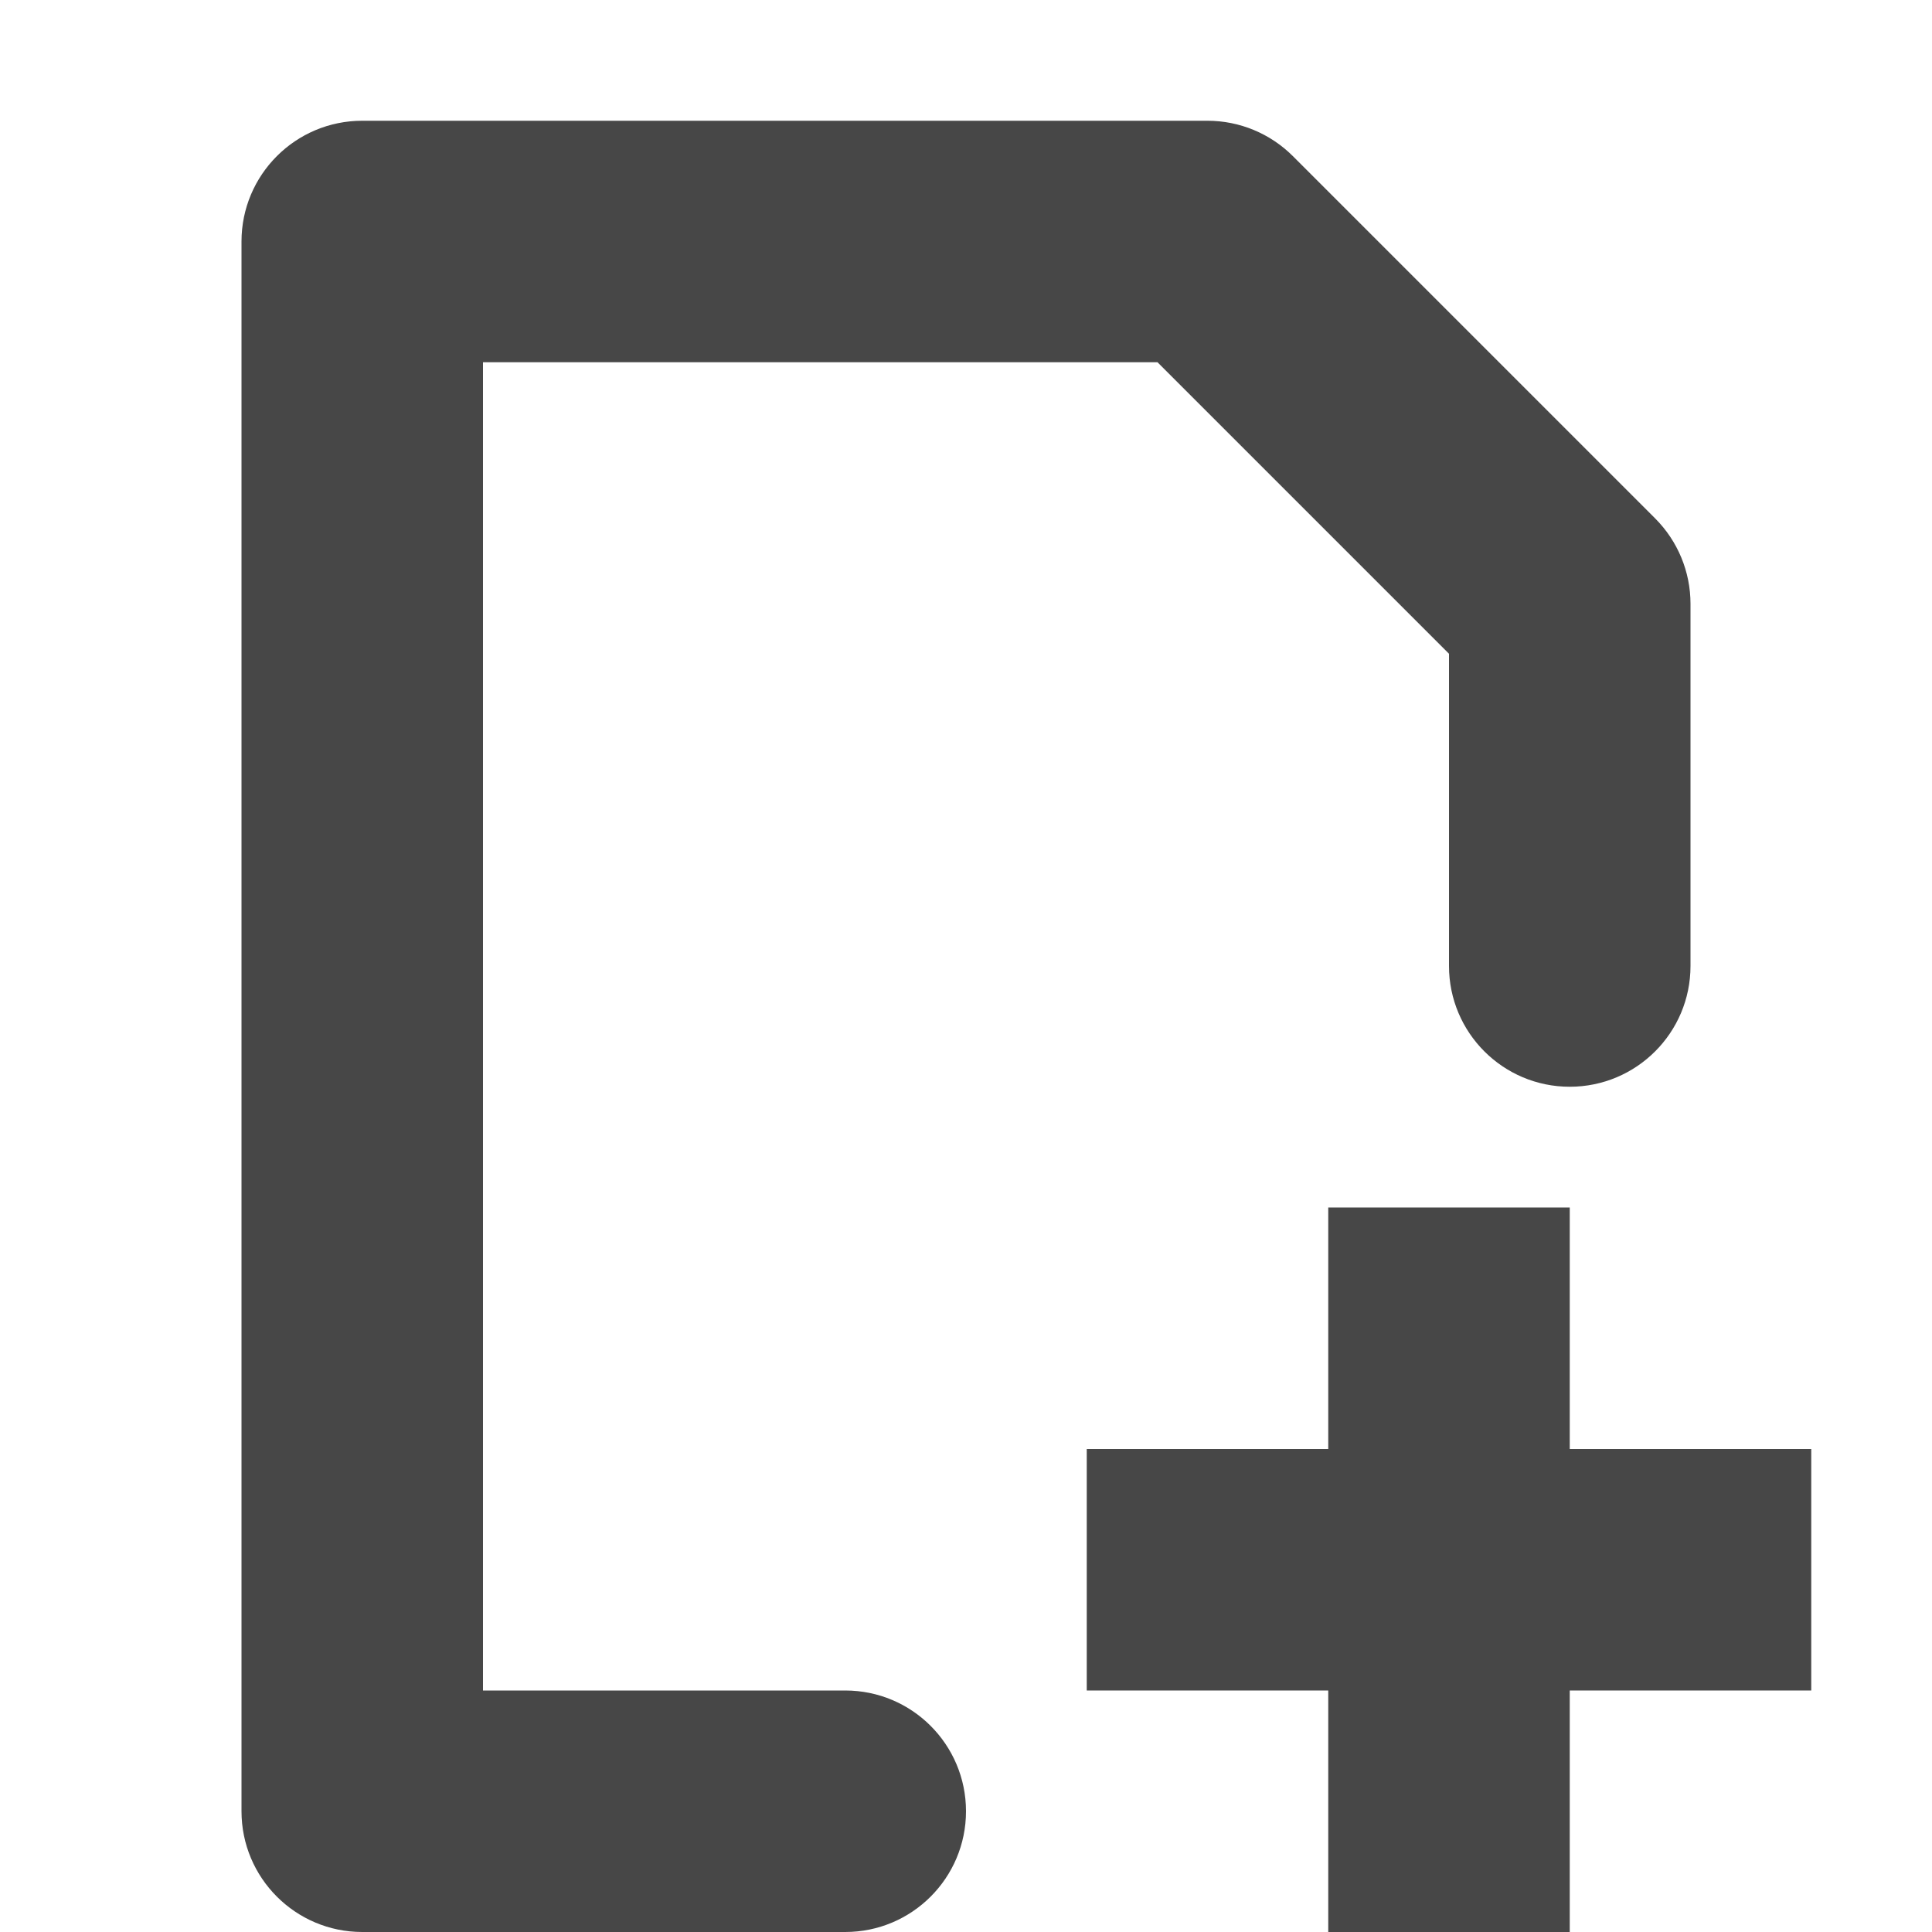
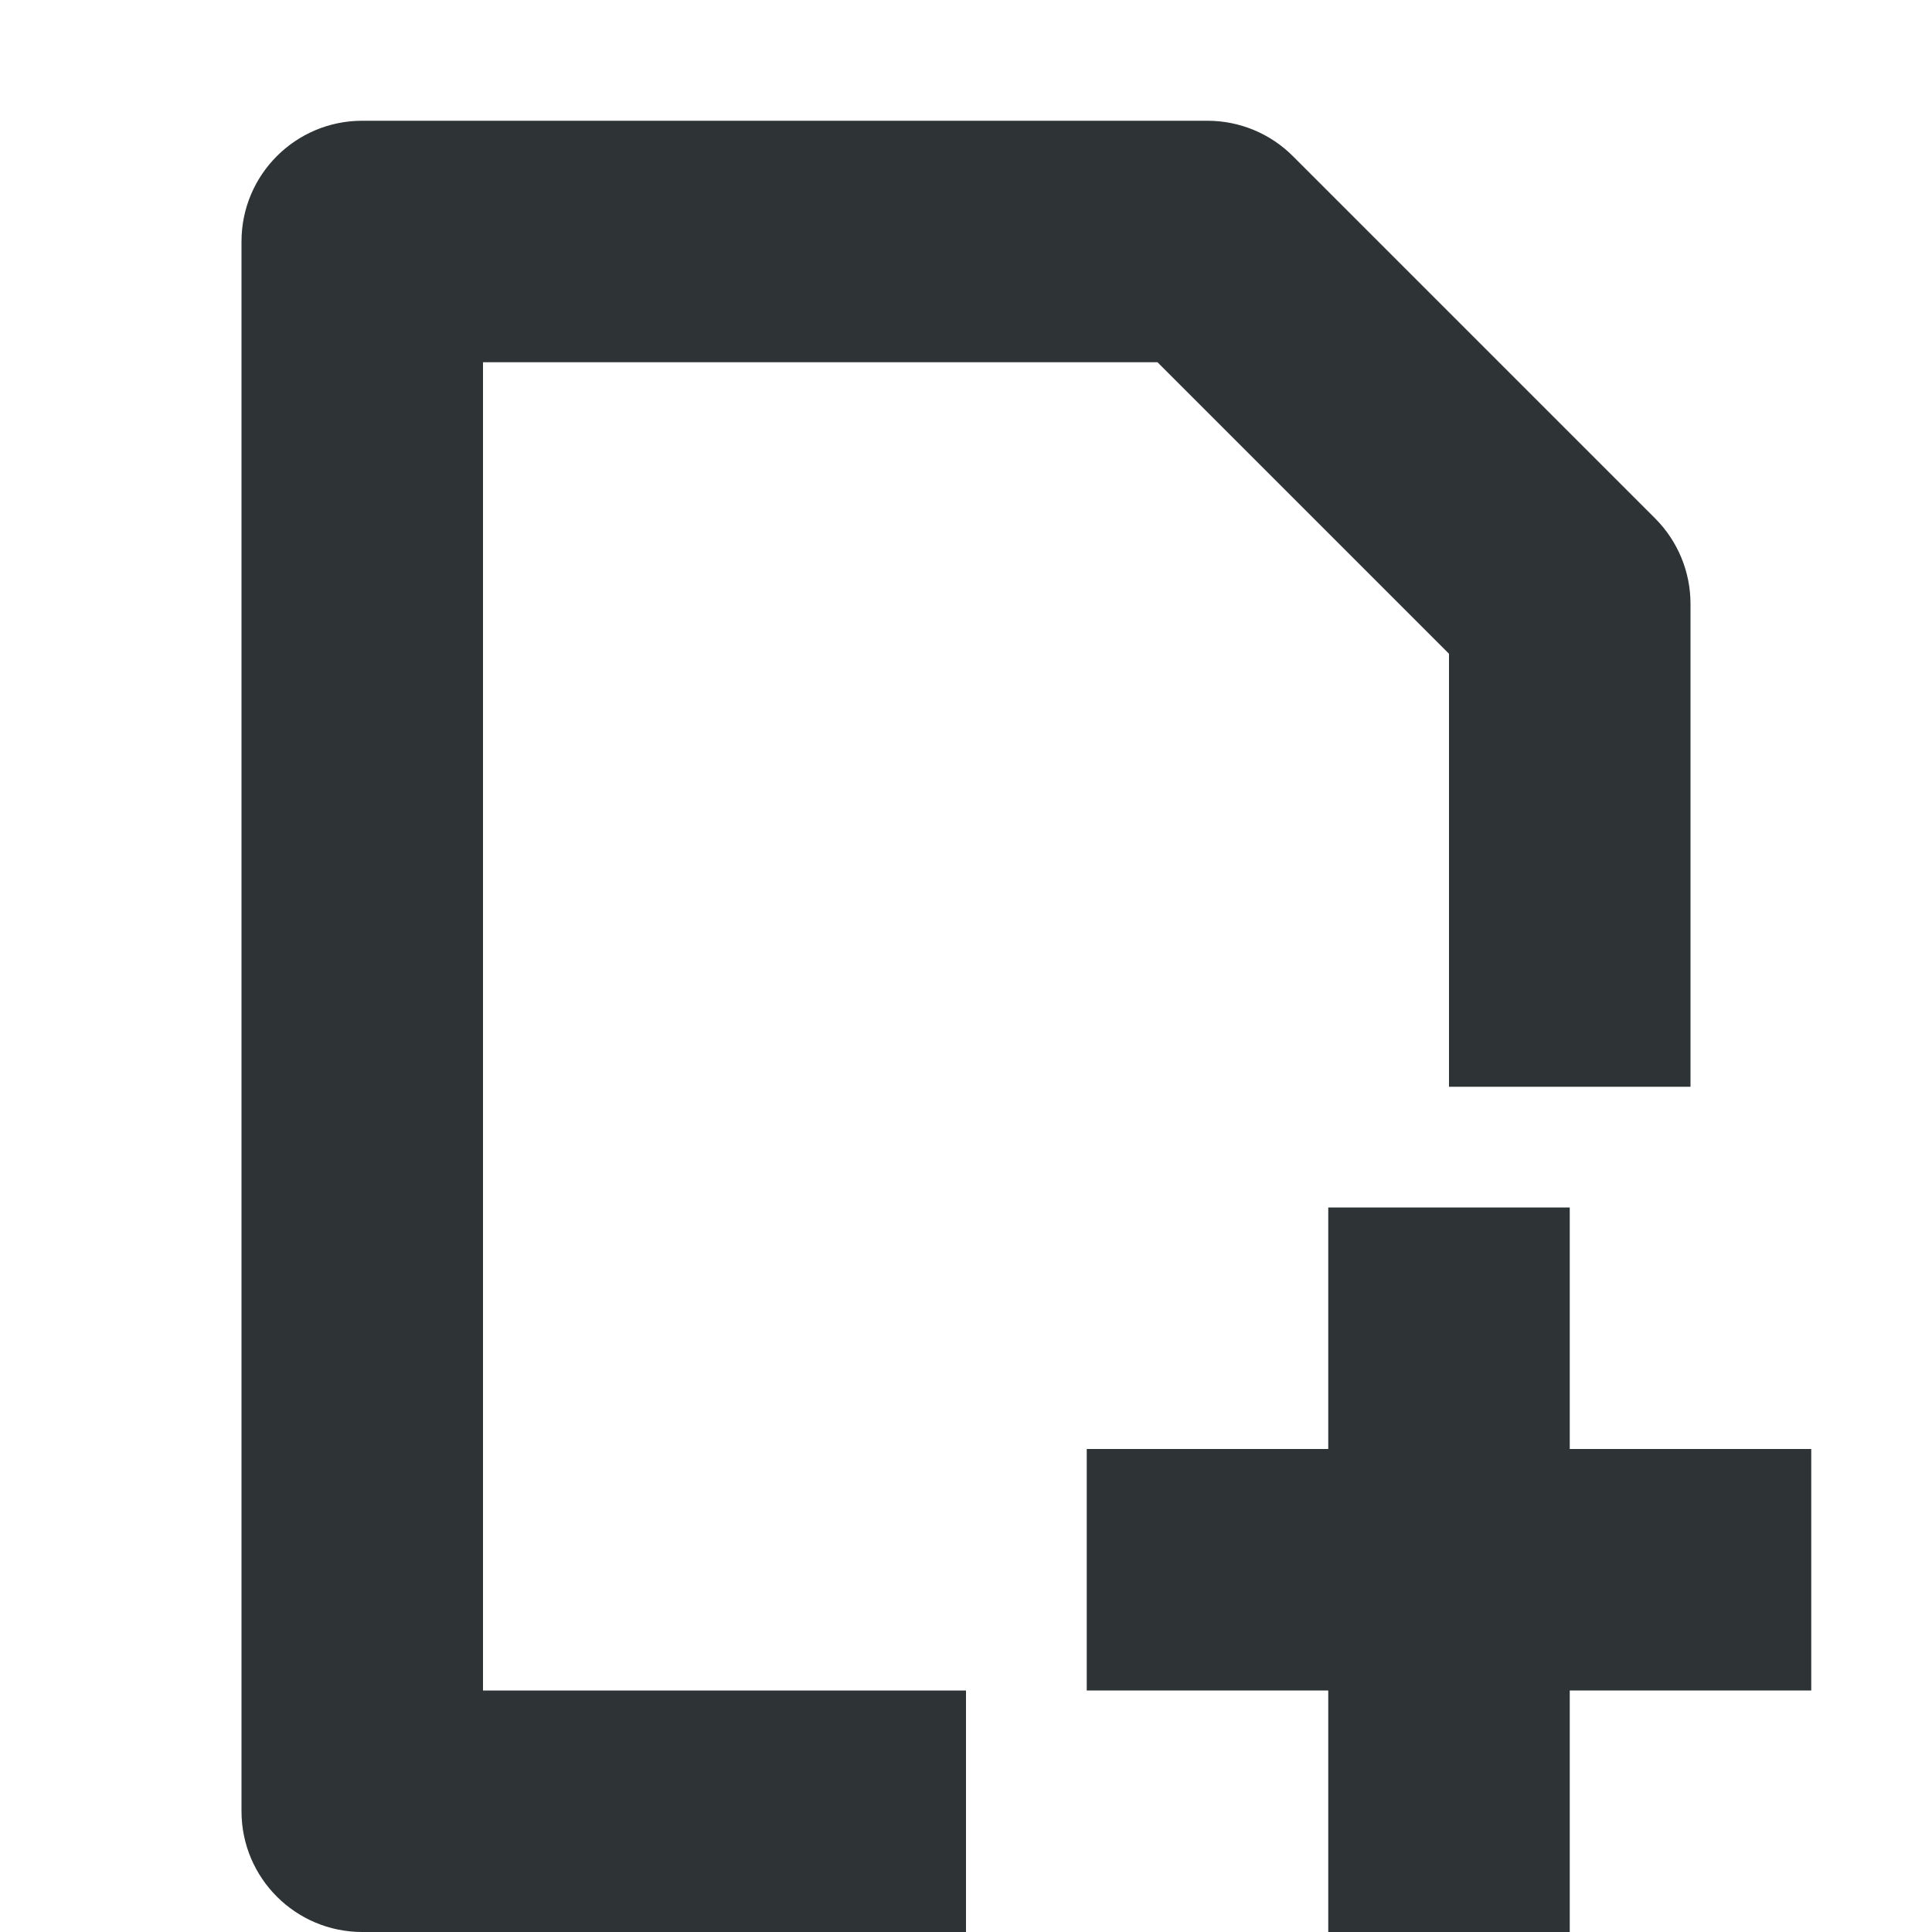
<svg xmlns="http://www.w3.org/2000/svg" width="16" height="16">
-   <g color="#000" font-weight="400" font-family="sans-serif" white-space="normal" fill="#474747">
-     <path d="M9 12v2h6v-2h-5z" style="line-height:normal;font-variant-ligatures:normal;font-variant-position:normal;font-variant-caps:normal;font-variant-numeric:normal;font-variant-alternates:normal;font-feature-settings:normal;text-indent:0;text-align:start;text-decoration-line:none;text-decoration-style:solid;text-decoration-color:#000;text-transform:none;text-orientation:mixed;shape-padding:0;isolation:auto;mix-blend-mode:normal;marker:none" overflow="visible" />
-     <path d="M3 1a1 1 0 0 0-1 1v13a1 1 0 0 0 1 1h4a1 1 0 1 0 0-2H4V3h5.586L12 5.414V8a1 1 0 1 0 2 0V5a1 1 0 0 0-.293-.707l-3-3A1 1 0 0 0 10 1z" style="line-height:normal;font-variant-ligatures:normal;font-variant-position:normal;font-variant-caps:normal;font-variant-numeric:normal;font-variant-alternates:normal;font-feature-settings:normal;text-indent:0;text-align:start;text-decoration-line:none;text-decoration-style:solid;text-decoration-color:#000;text-transform:none;text-orientation:mixed;shape-padding:0;isolation:auto;mix-blend-mode:normal" overflow="visible" fill-rule="evenodd" />
-     <path d="M11 10v6h2v-6z" style="line-height:normal;font-variant-ligatures:normal;font-variant-position:normal;font-variant-caps:normal;font-variant-numeric:normal;font-variant-alternates:normal;font-feature-settings:normal;text-indent:0;text-align:start;text-decoration-line:none;text-decoration-style:solid;text-decoration-color:#000;text-transform:none;text-orientation:mixed;shape-padding:0;isolation:auto;mix-blend-mode:normal;marker:none" overflow="visible" />
+   <g color="#000" font-weight="400" font-family="sans-serif" fill="#2e3436">
+     <path d="M9 12v2h6v-2h-5z" style="line-height:normal;font-variant-ligatures:normal;font-variant-position:normal;font-variant-caps:normal;font-variant-numeric:normal;font-variant-alternates:normal;font-feature-settings:normal;text-indent:0;text-align:start;text-decoration-line:none;text-decoration-style:solid;text-decoration-color:#000;text-transform:none;text-orientation:mixed;white-space:normal;shape-padding:0;isolation:auto;mix-blend-mode:normal;solid-color:#000;solid-opacity:1;marker:none" overflow="visible" />
+     <path d="M3 1a1 1 0 00-1 1v13a1 1 0 001 1h5v-2H4V3h5.586L12 5.414V9h2V5a1 1 0 00-.293-.707l-3-3A1 1 0 0010 1z" style="line-height:normal;font-variant-ligatures:normal;font-variant-position:normal;font-variant-caps:normal;font-variant-numeric:normal;font-variant-alternates:normal;font-feature-settings:normal;text-indent:0;text-align:start;text-decoration-line:none;text-decoration-style:solid;text-decoration-color:#000;text-transform:none;text-orientation:mixed;white-space:normal;shape-padding:0;isolation:auto;mix-blend-mode:normal;solid-color:#000;solid-opacity:1" overflow="visible" fill-rule="evenodd" />
+     <path d="M11 10v6h2v-6z" style="line-height:normal;font-variant-ligatures:normal;font-variant-position:normal;font-variant-caps:normal;font-variant-numeric:normal;font-variant-alternates:normal;font-feature-settings:normal;text-indent:0;text-align:start;text-decoration-line:none;text-decoration-style:solid;text-decoration-color:#000;text-transform:none;text-orientation:mixed;white-space:normal;shape-padding:0;isolation:auto;mix-blend-mode:normal;solid-color:#000;solid-opacity:1;marker:none" overflow="visible" />
  </g>
</svg>
